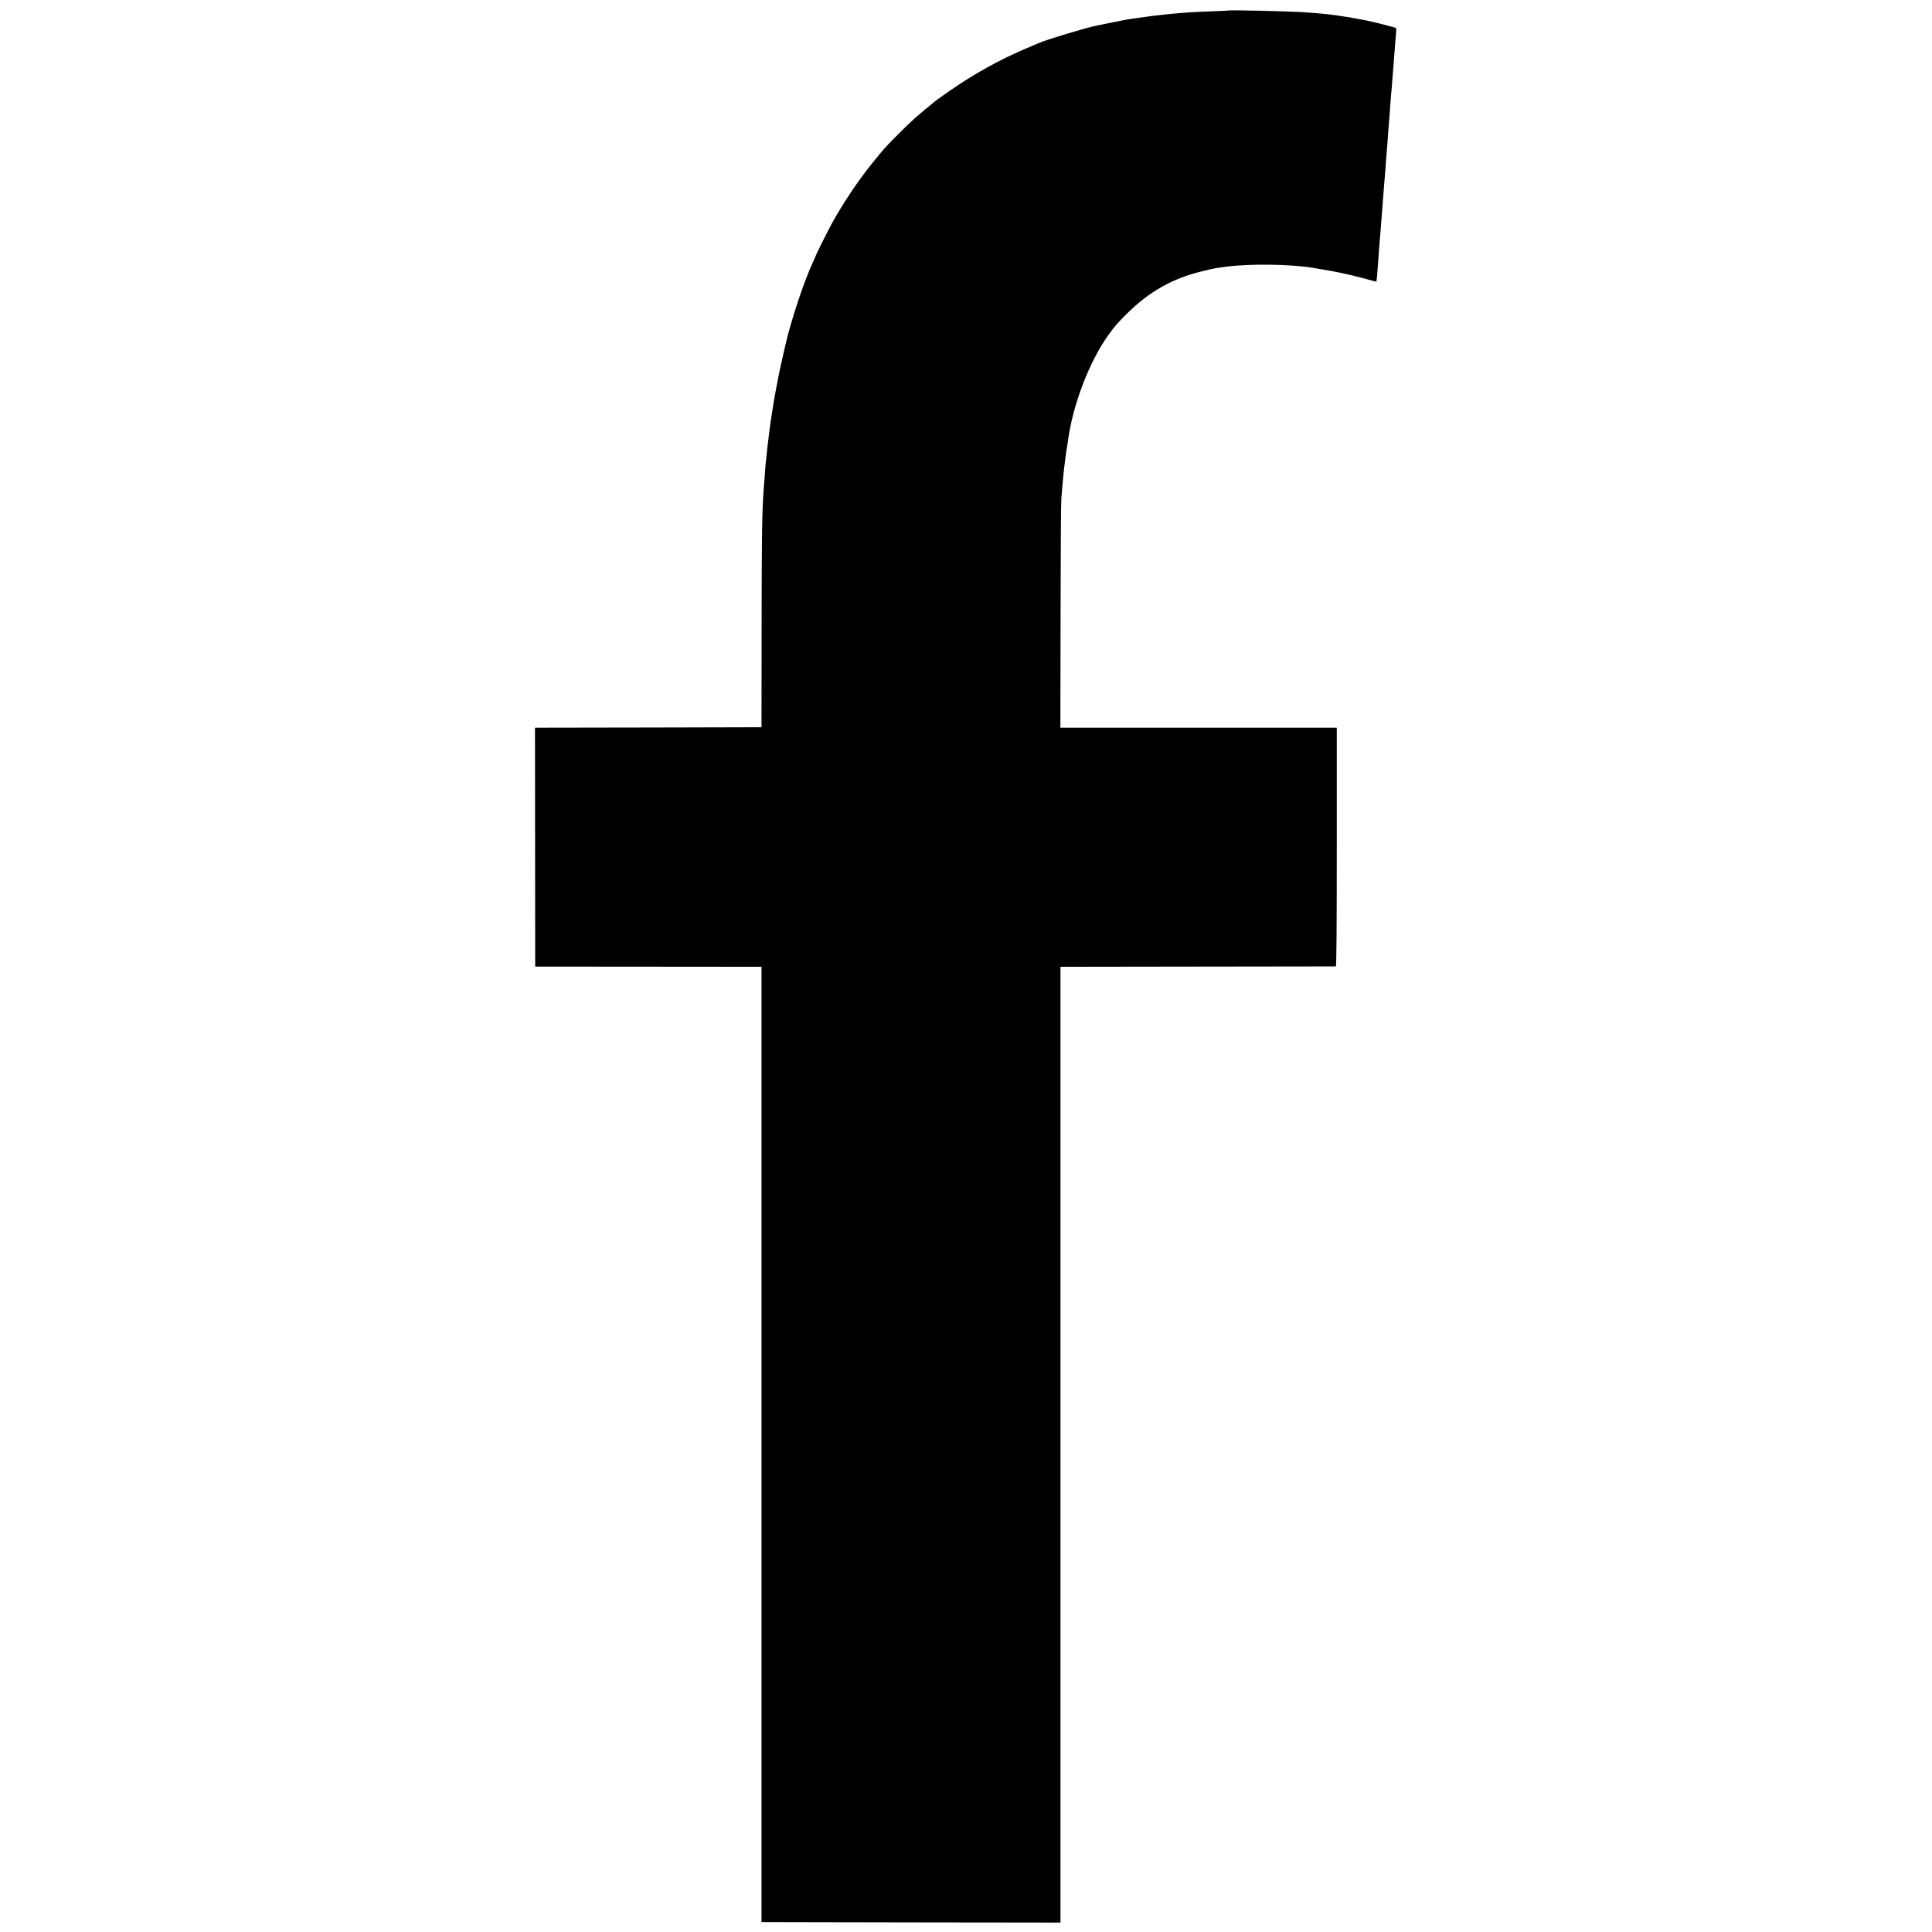
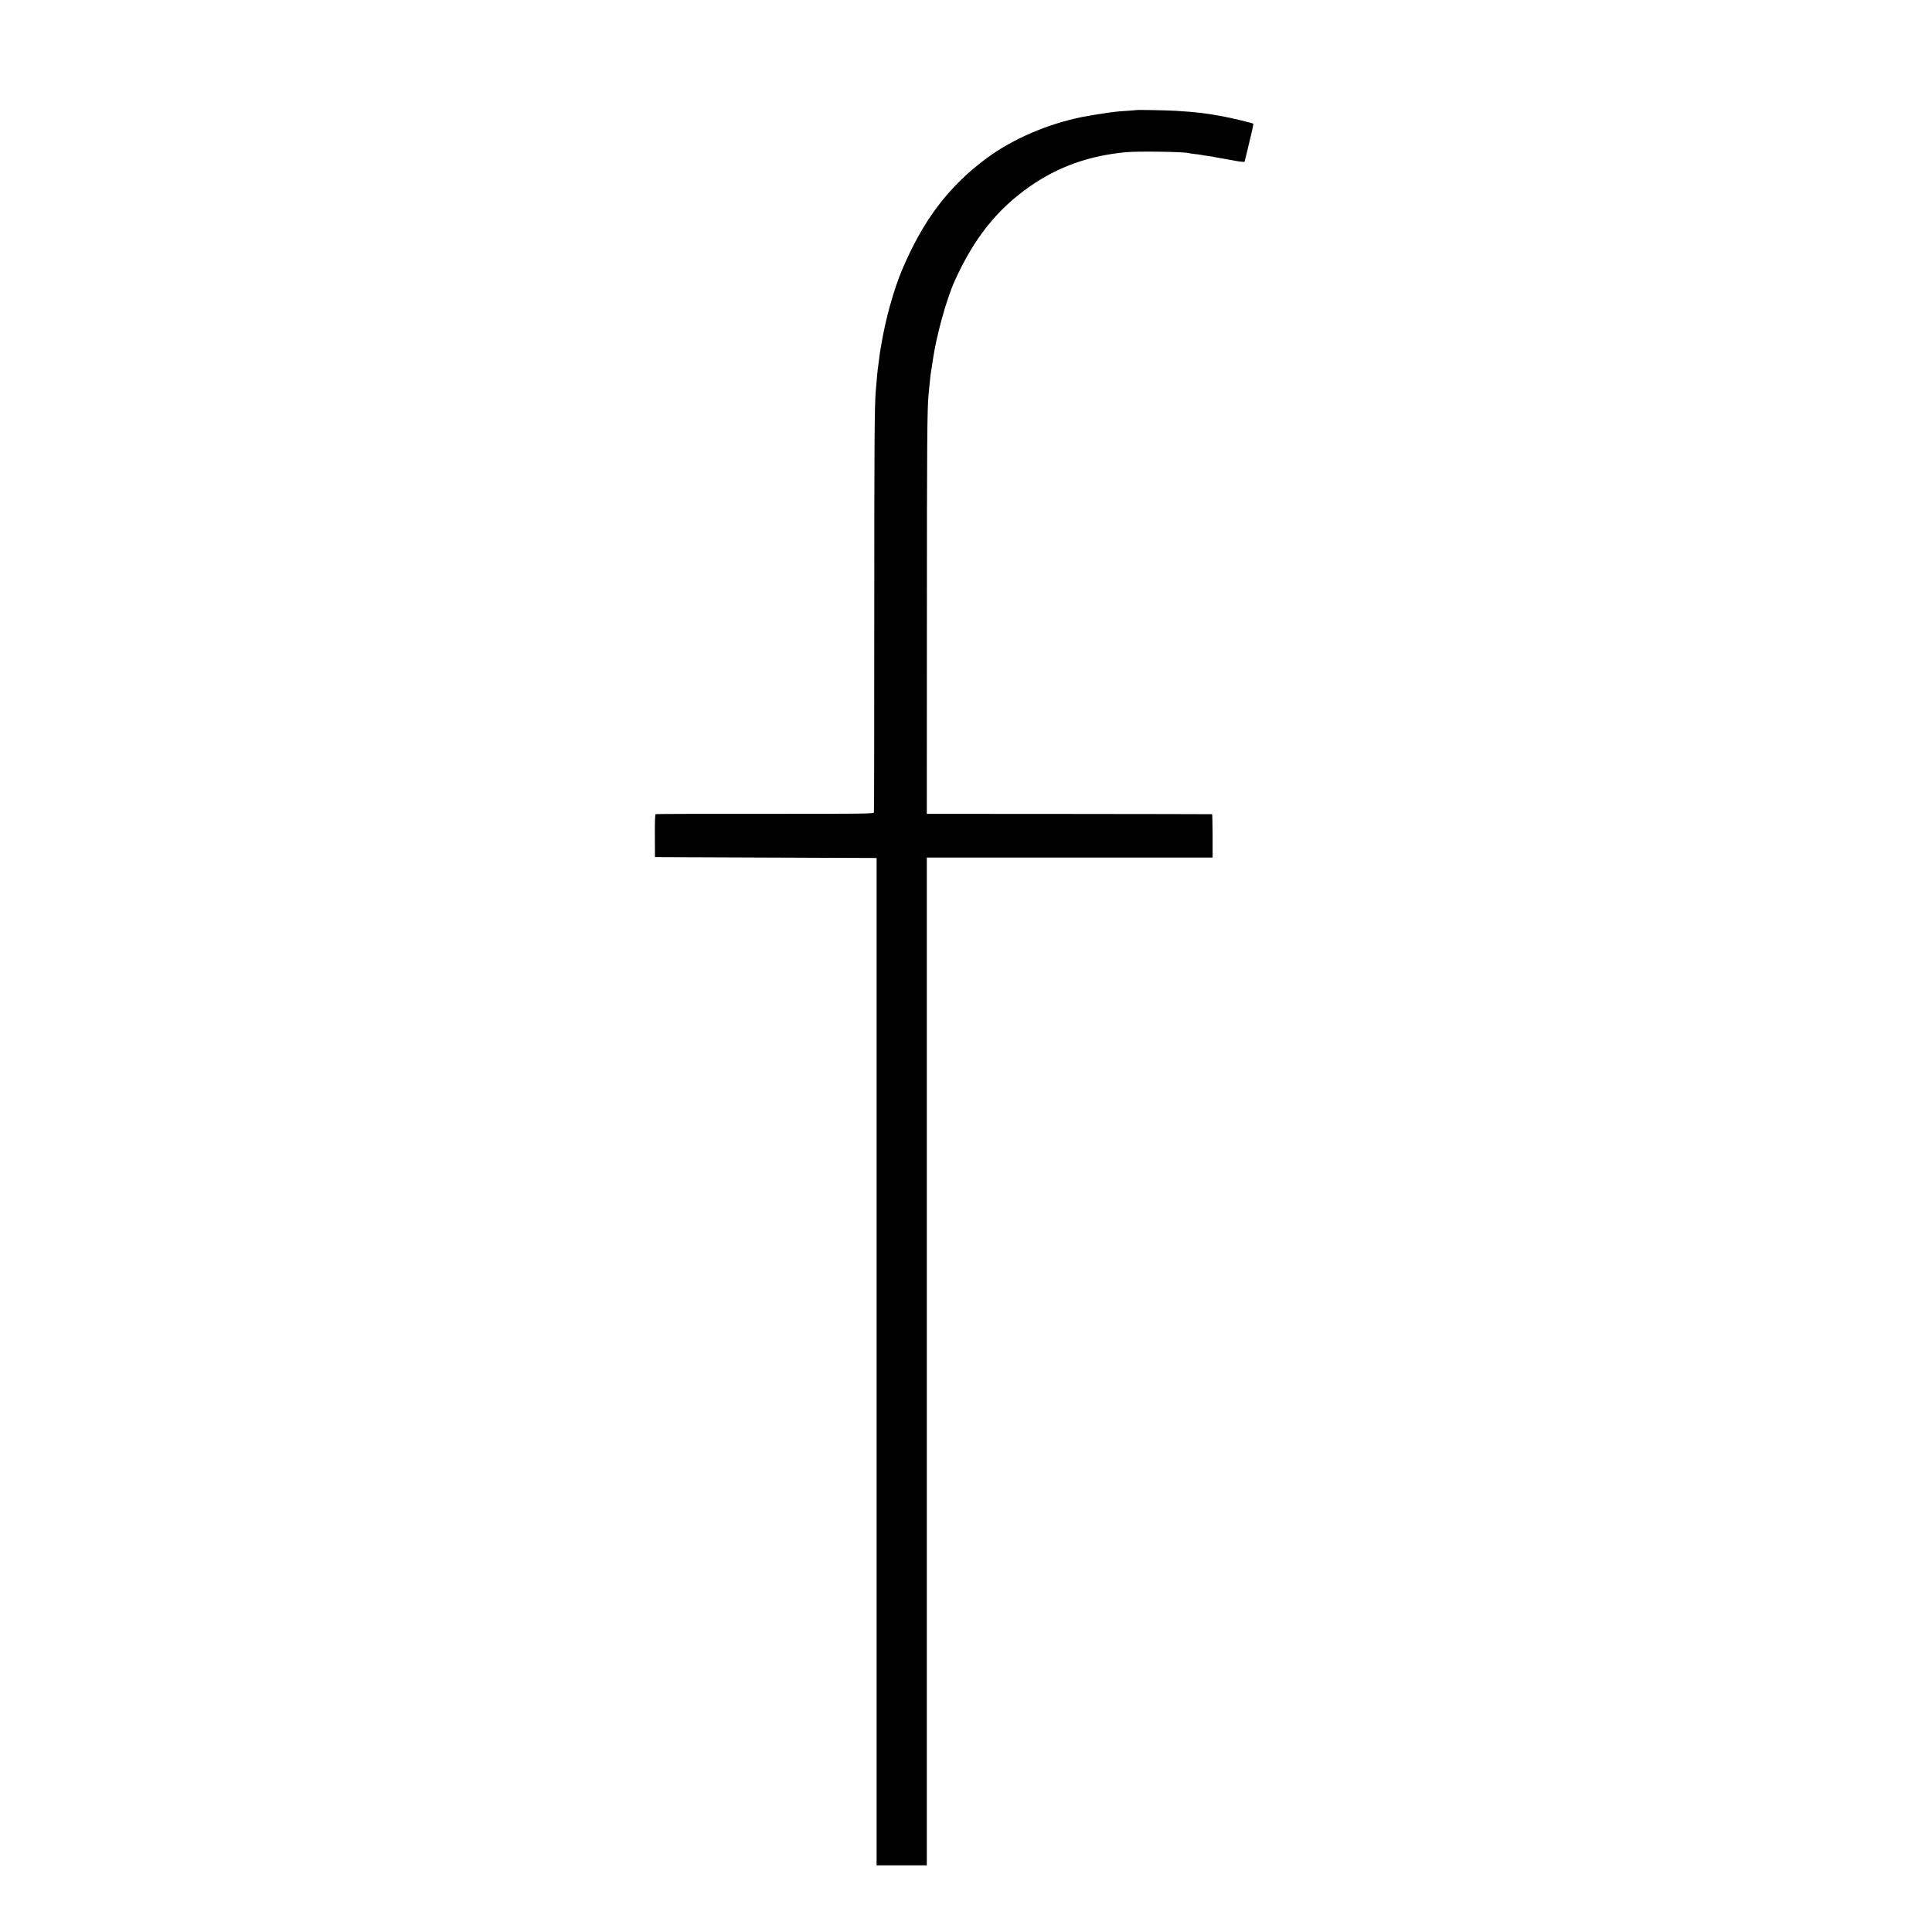
<svg xmlns="http://www.w3.org/2000/svg" version="1.0" width="16pt" height="16pt" viewBox="0 0 16 16" preserveAspectRatio="xMidYMid meet">
-   <g transform="translate(0,16) scale(0.000781,-0.000781)" fill="#000000" stroke="none">
-     <path d="M13017 20374 c-1 -1 -83 -4 -182 -8 -99 -4 -202 -8 -230 -11 -27 -2 -84 -7 -125 -10 -41 -3 -88 -8 -105 -10 -16 -2 -57 -7 -90 -10 -33 -3 -71 -8 -85 -10 -27 -4 -177 -25 -224 -31 -17 -2 -98 -18 -180 -35 -83 -17 -159 -32 -168 -34 -113 -23 -535 -150 -613 -185 -11 -5 -81 -35 -155 -66 -261 -111 -542 -268 -783 -436 -70 -49 -135 -95 -145 -102 -196 -158 -263 -217 -407 -362 -135 -135 -156 -159 -273 -304 -150 -185 -323 -444 -432 -645 -44 -80 -170 -333 -170 -340 0 -3 -16 -39 -35 -80 -90 -196 -222 -590 -284 -855 -26 -108 -78 -346 -84 -385 -3 -16 -12 -66 -21 -110 -8 -44 -17 -93 -20 -110 -8 -55 -18 -120 -21 -135 -11 -62 -22 -140 -30 -211 -3 -31 -7 -65 -9 -76 -2 -10 -7 -50 -11 -88 -3 -39 -8 -83 -10 -100 -5 -35 -11 -113 -29 -355 -15 -200 -19 -498 -20 -1445 l-1 -1050 -1201 -3 -1201 -2 1 -1267 1 -1266 1200 -1 1200 -1 0 -5065 0 -5065 1585 -3 1585 -2 0 5067 0 5068 1455 2 c800 1 1460 2 1465 2 7 1 10 430 10 1266 l0 1265 -1466 0 -1465 0 2 1178 c1 647 4 1209 8 1247 3 39 8 99 11 135 11 127 16 176 26 250 5 41 12 91 14 110 3 19 7 46 10 60 3 14 7 41 9 60 50 380 228 846 430 1125 69 96 95 126 202 232 232 228 477 367 787 442 134 33 145 35 262 50 261 33 682 27 925 -14 14 -2 41 -7 60 -10 68 -11 167 -29 215 -39 96 -20 248 -57 318 -78 37 -11 70 -19 72 -17 3 4 13 119 20 229 1 25 6 81 9 125 4 44 9 109 12 145 5 67 10 128 19 240 3 36 7 97 10 135 3 39 7 95 10 125 10 117 15 178 20 255 3 44 7 100 10 125 2 25 7 83 10 130 4 47 8 108 10 135 8 95 14 180 20 260 3 44 7 98 10 120 2 22 7 78 10 125 3 47 8 105 10 130 4 45 9 110 21 265 3 44 7 94 9 112 3 24 0 33 -13 37 -186 51 -300 77 -392 92 -19 3 -42 7 -50 9 -8 3 -33 7 -55 10 -22 4 -49 8 -60 9 -110 18 -196 27 -380 41 -159 12 -827 28 -838 19z" />
+   <g transform="translate(0,16) scale(0.000717,-0.000717)" fill="#000000" stroke="none">
+     <path d="M13127 21044 c-1 -1 -49 -5 -107 -9 -58 -3 -116 -8 -130 -10 -14 -1 -50 -6 -80 -10 -51 -6 -235 -36 -305 -50 -401 -80 -804 -253 -1103 -473 -443 -326 -739 -717 -984 -1297 -95 -227 -188 -559 -237 -850 -19 -109 -20 -120 -26 -170 -3 -27 -8 -61 -10 -75 -7 -43 -17 -142 -30 -305 -14 -189 -17 -578 -17 -2610 0 -1232 -1 -2247 -4 -2255 -3 -14 -143 -15 -1256 -15 -689 1 -1258 -1 -1264 -3 -8 -2 -11 -79 -10 -250 l1 -247 1280 -5 1280 -5 0 -5817 0 -5818 290 0 290 0 0 5820 0 5820 275 0 c151 0 894 1 1650 0 l1376 0 0 250 c-1 138 -3 251 -6 251 -3 1 -745 2 -1650 3 l-1645 1 1 2245 c0 2022 3 2429 19 2595 10 115 24 242 30 275 5 25 7 41 20 130 40 277 157 701 252 910 221 491 491 830 870 1093 328 228 679 353 1105 394 148 14 710 5 737 -12 3 -1 31 -6 61 -9 30 -3 66 -8 80 -11 14 -3 45 -8 70 -11 25 -3 52 -7 60 -9 8 -3 33 -7 55 -11 22 -3 87 -15 145 -26 58 -11 119 -21 135 -21 l30 -2 27 110 c38 152 78 329 75 331 -7 7 -247 65 -342 83 -224 41 -298 50 -550 66 -94 6 -453 13 -458 9z" />
  </g>
</svg>
